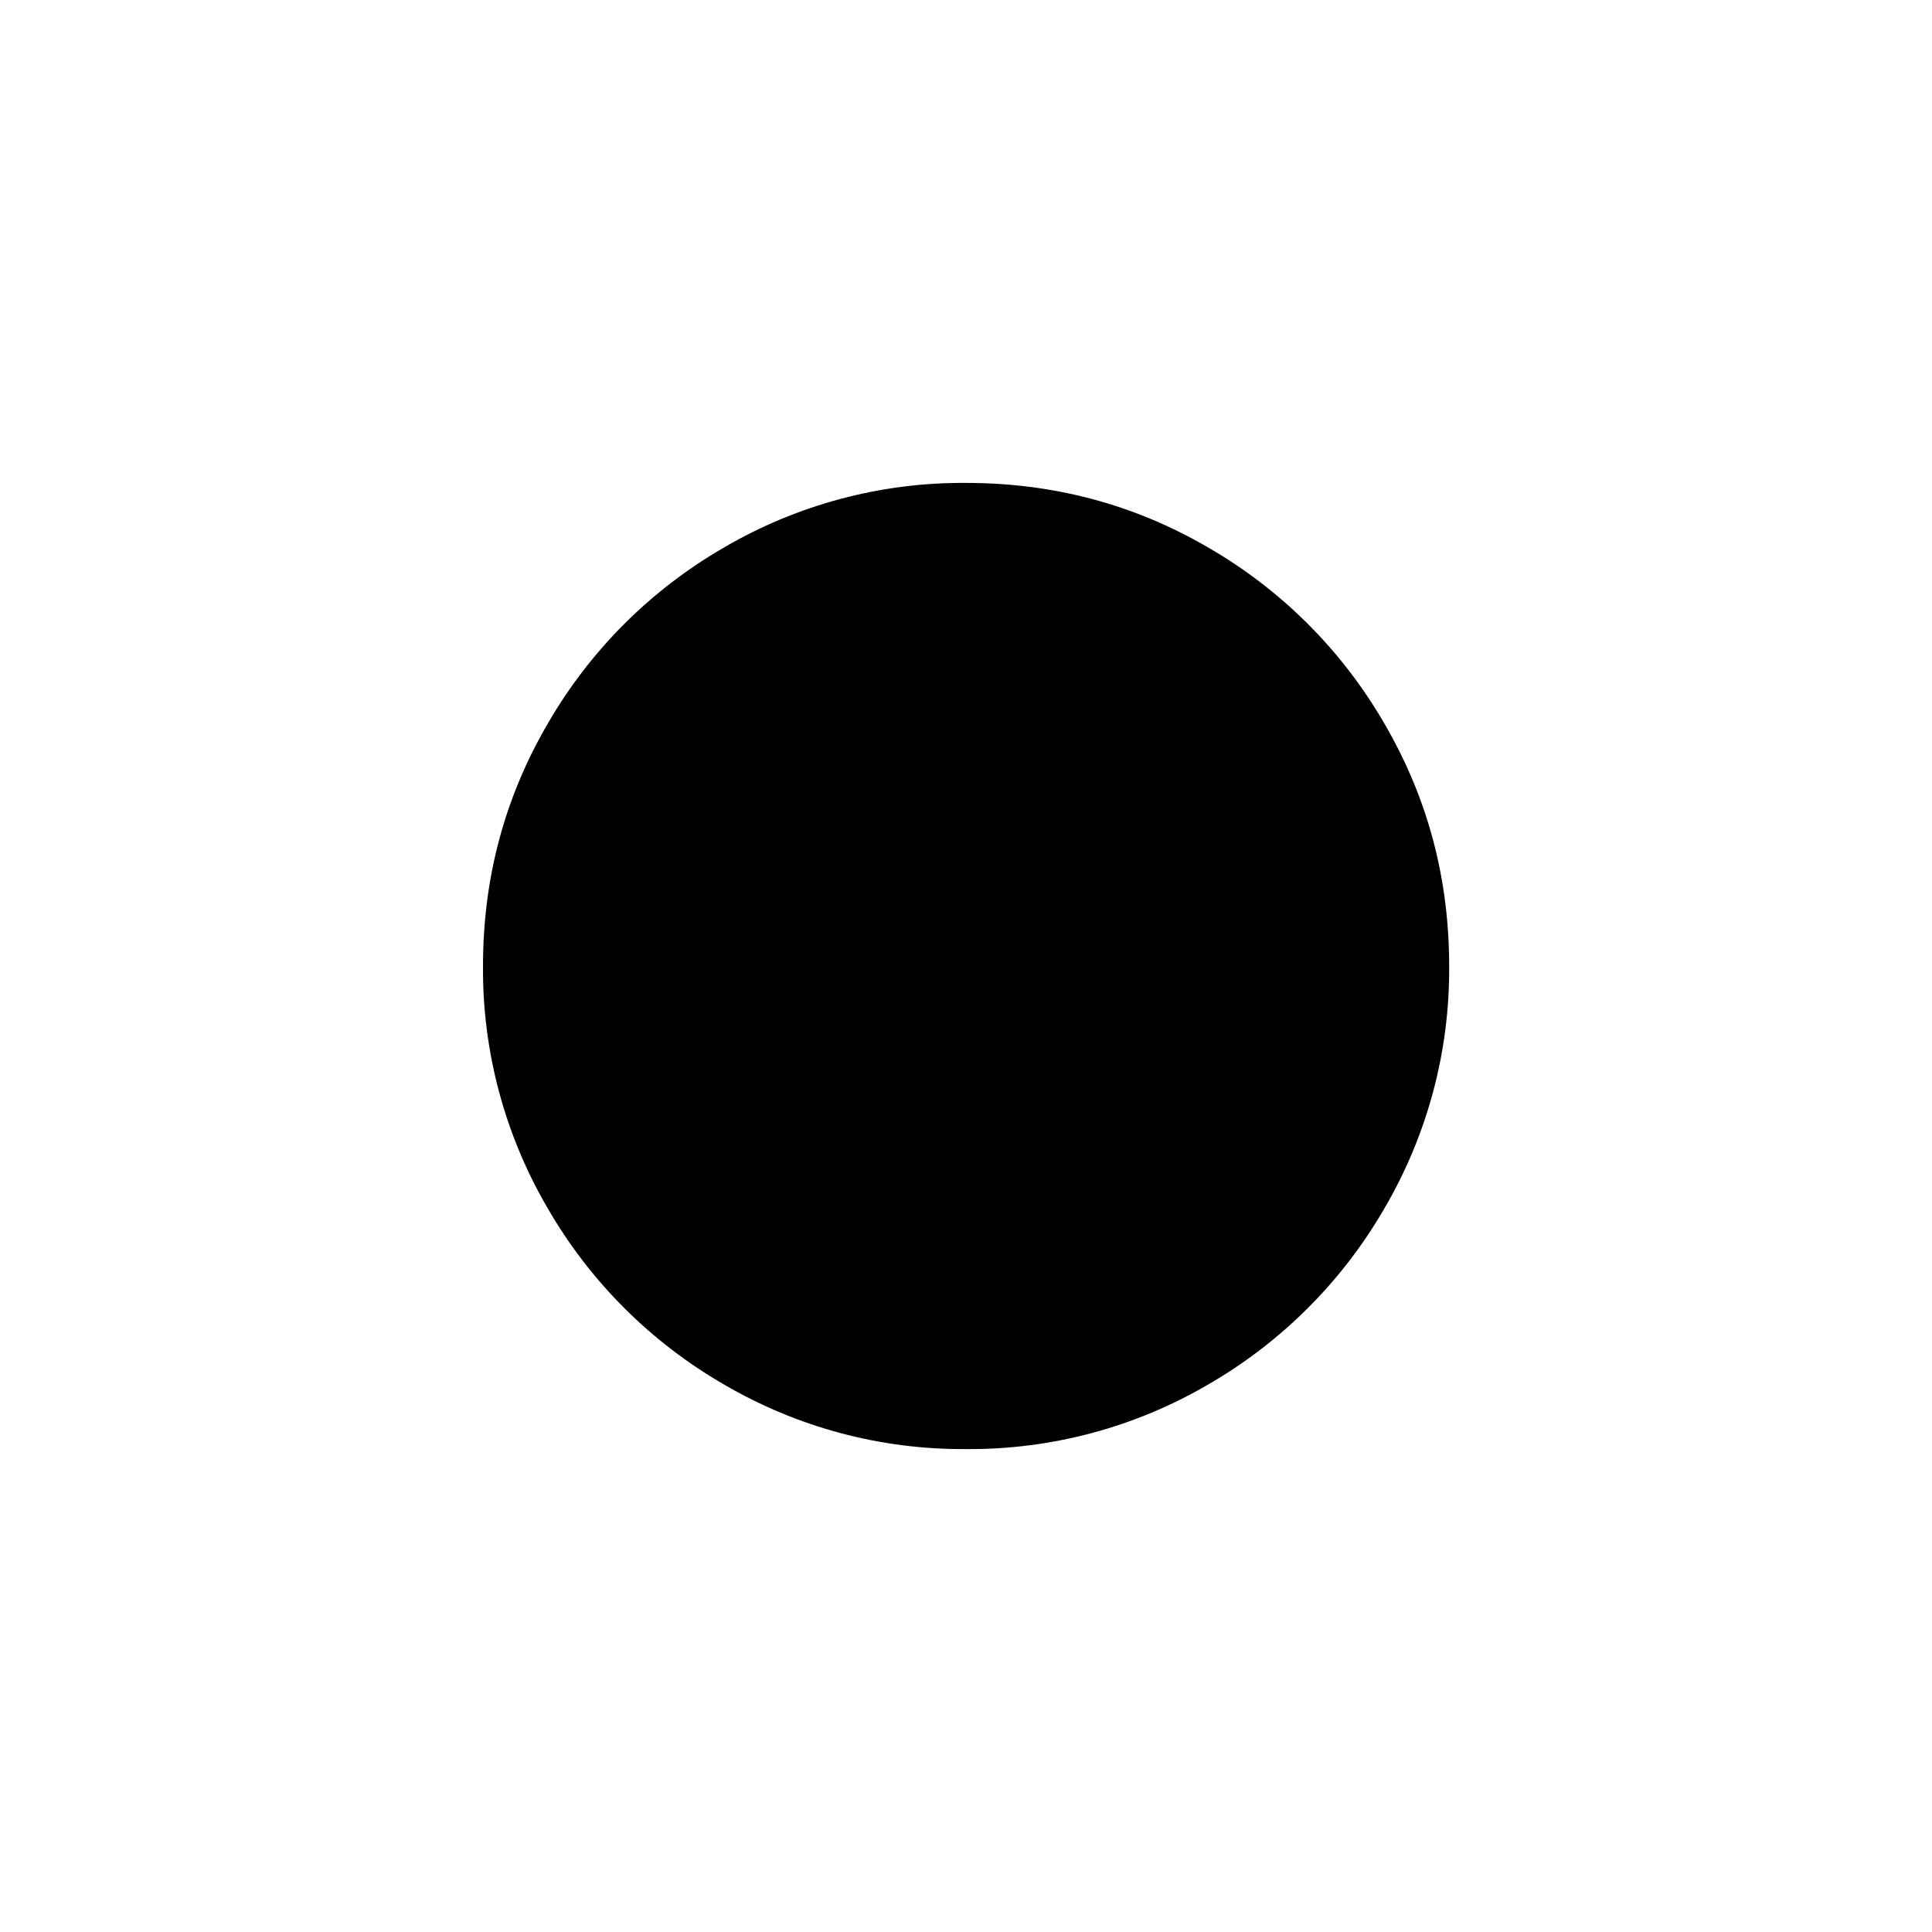
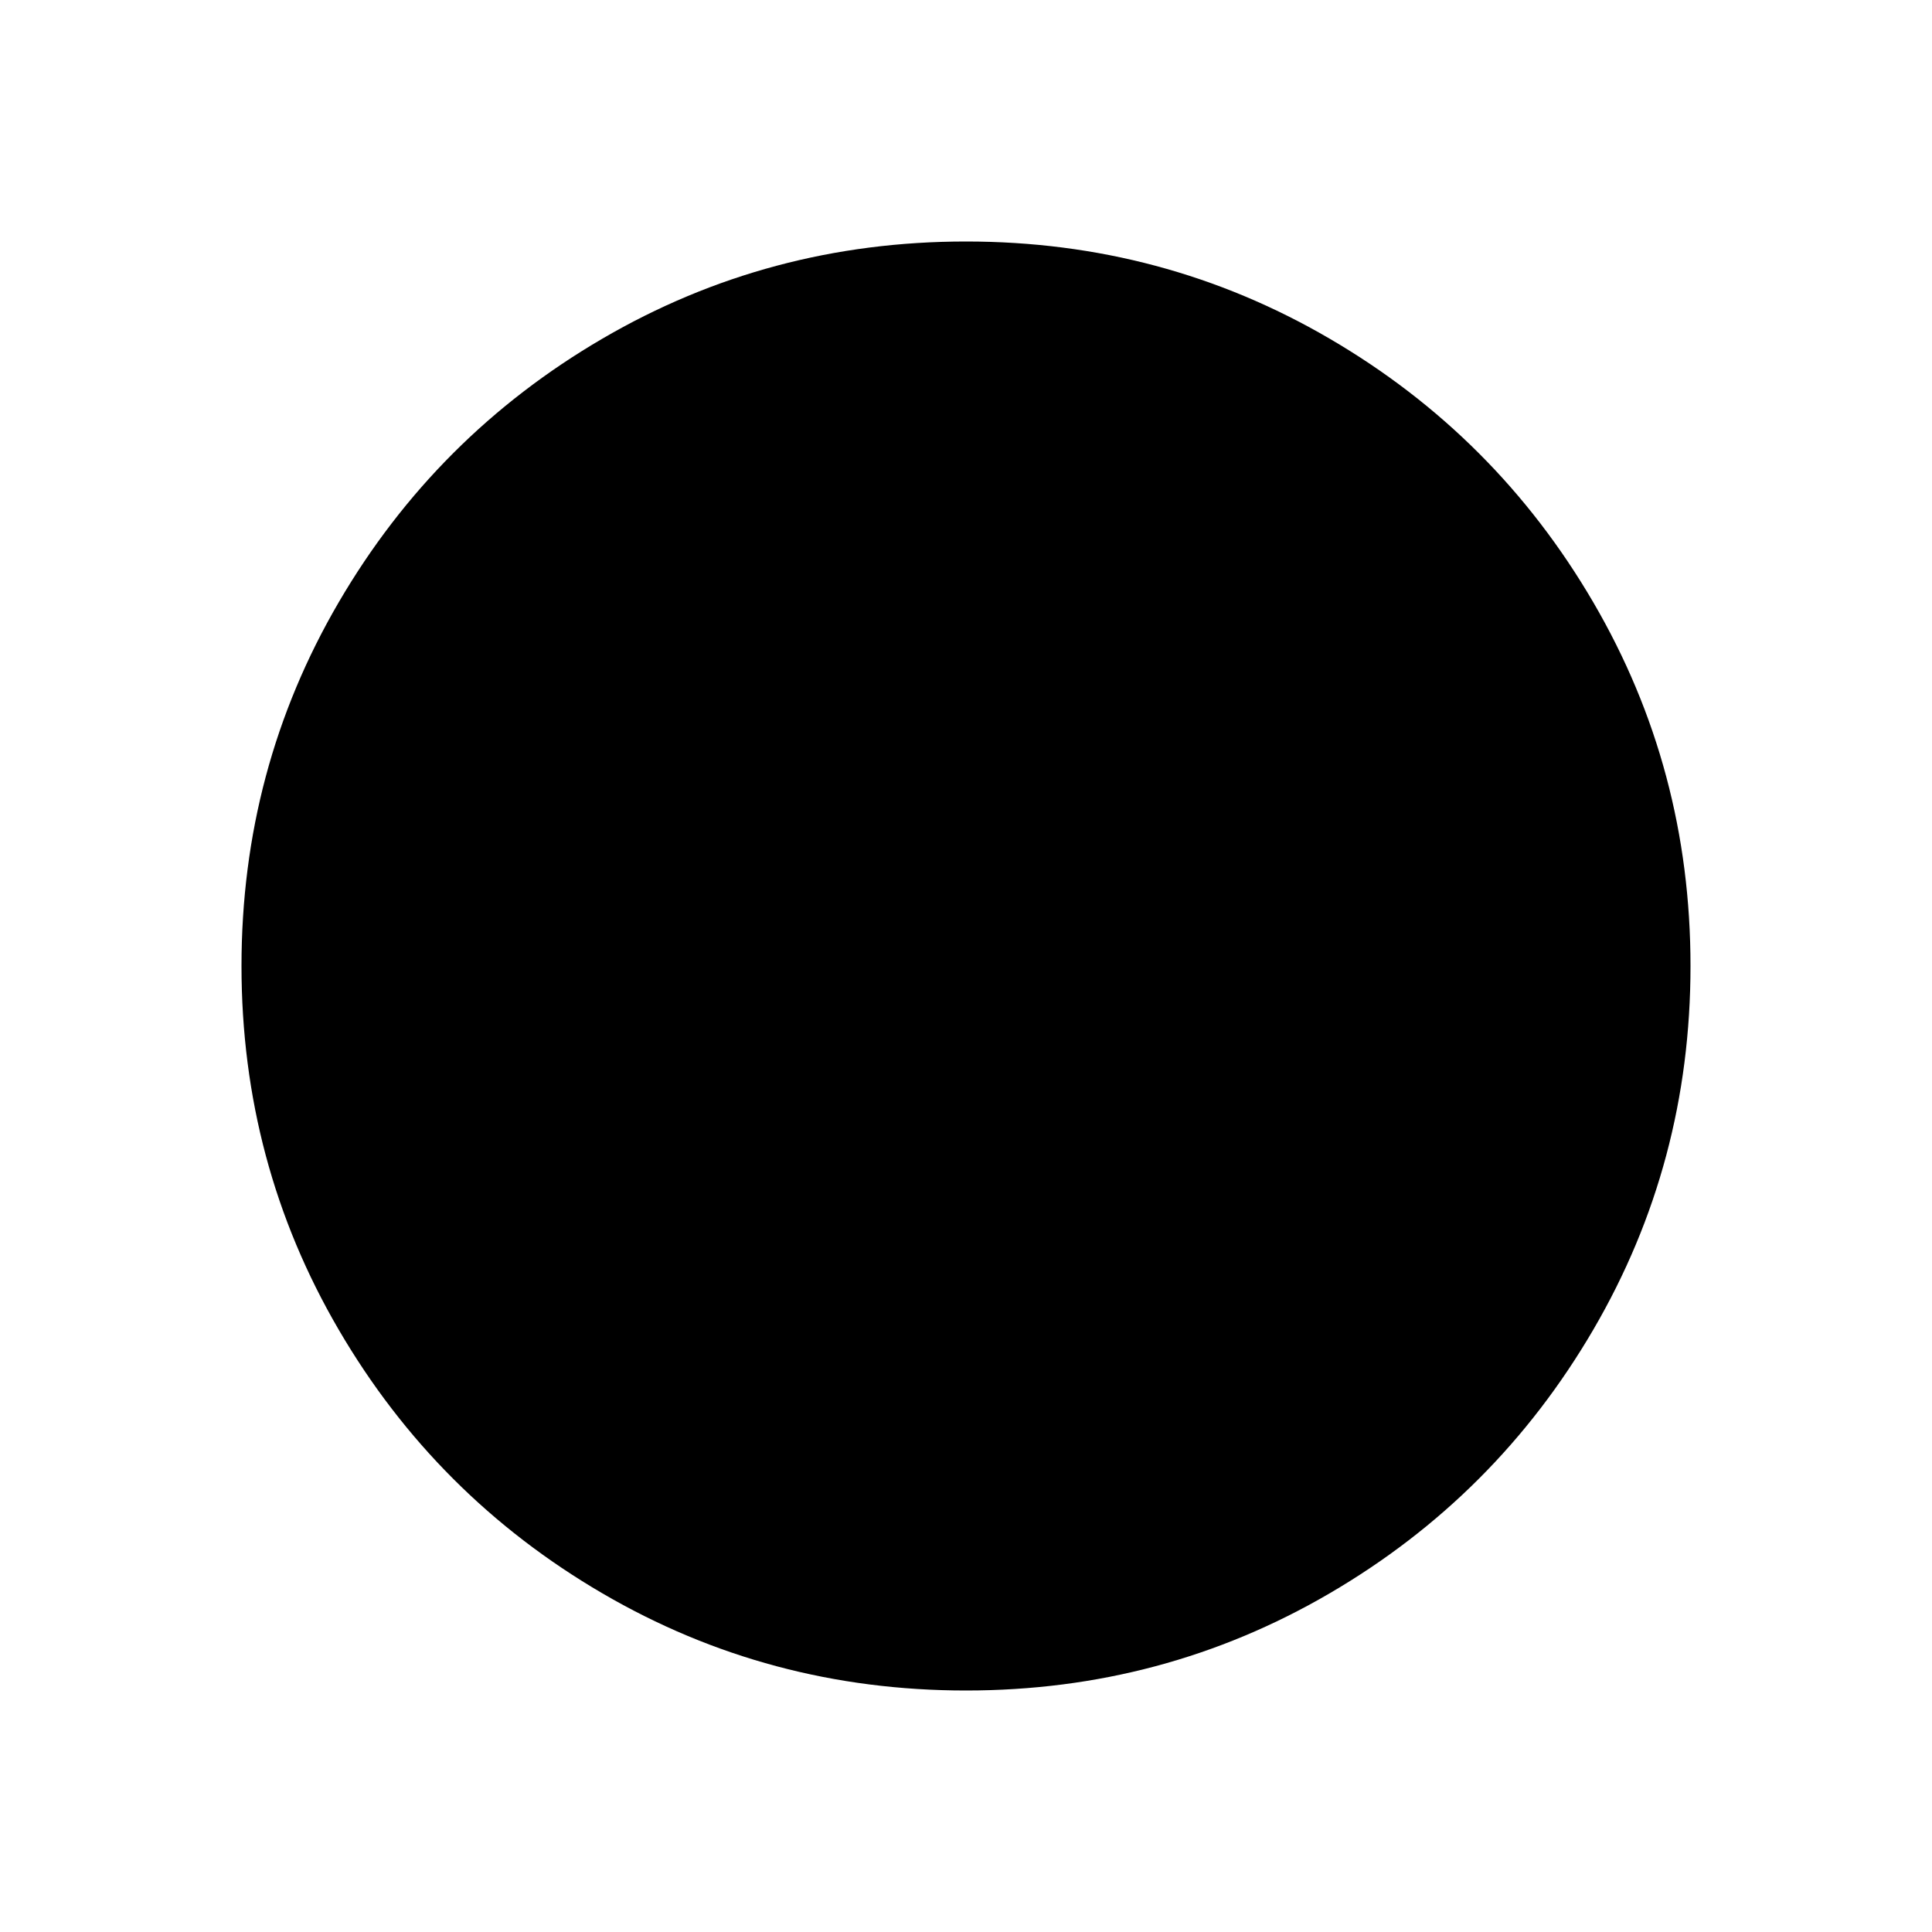
<svg xmlns="http://www.w3.org/2000/svg" width="16" height="16" viewBox="0 0 24 24">
-   <path d="M18.002 12a5.868 5.868 0 0 1-.805 3.012 5.977 5.977 0 0 1-2.184 2.184 5.868 5.868 0 0 1-3.012.805 5.868 5.868 0 0 1-3.012-.805 5.977 5.977 0 0 1-2.184-2.184A5.868 5.868 0 0 1 6 12c0-1.089.268-2.093.805-3.012a5.977 5.977 0 0 1 2.184-2.184 5.868 5.868 0 0 1 3.012-.805c1.089 0 2.093.268 3.012.805a5.977 5.977 0 0 1 2.184 2.184c.537.92.805 1.923.805 3.012z" />
+   <path d="M21,12 C21,13.633 20.598,15.138 19.793,16.517 C18.988,17.896 17.896,18.988 16.517,19.793 C15.138,20.598 13.633,21 12,21 C10.367,21 8.862,20.598 7.483,19.793 C6.104,18.988 5.012,17.896 4.207,16.517 C3.402,15.138 3,13.633 3,12 C3,10.367 3.402,8.862 4.207,7.483 C5.012,6.104 6.104,5.012 7.483,4.207 C8.862,3.402 10.367,3 12,3 C13.633,3 15.138,3.402 16.517,4.207 C17.896,5.012 18.988,6.104 19.793,7.483 C20.598,8.862 21,10.367 21,12 Z" />
</svg>
